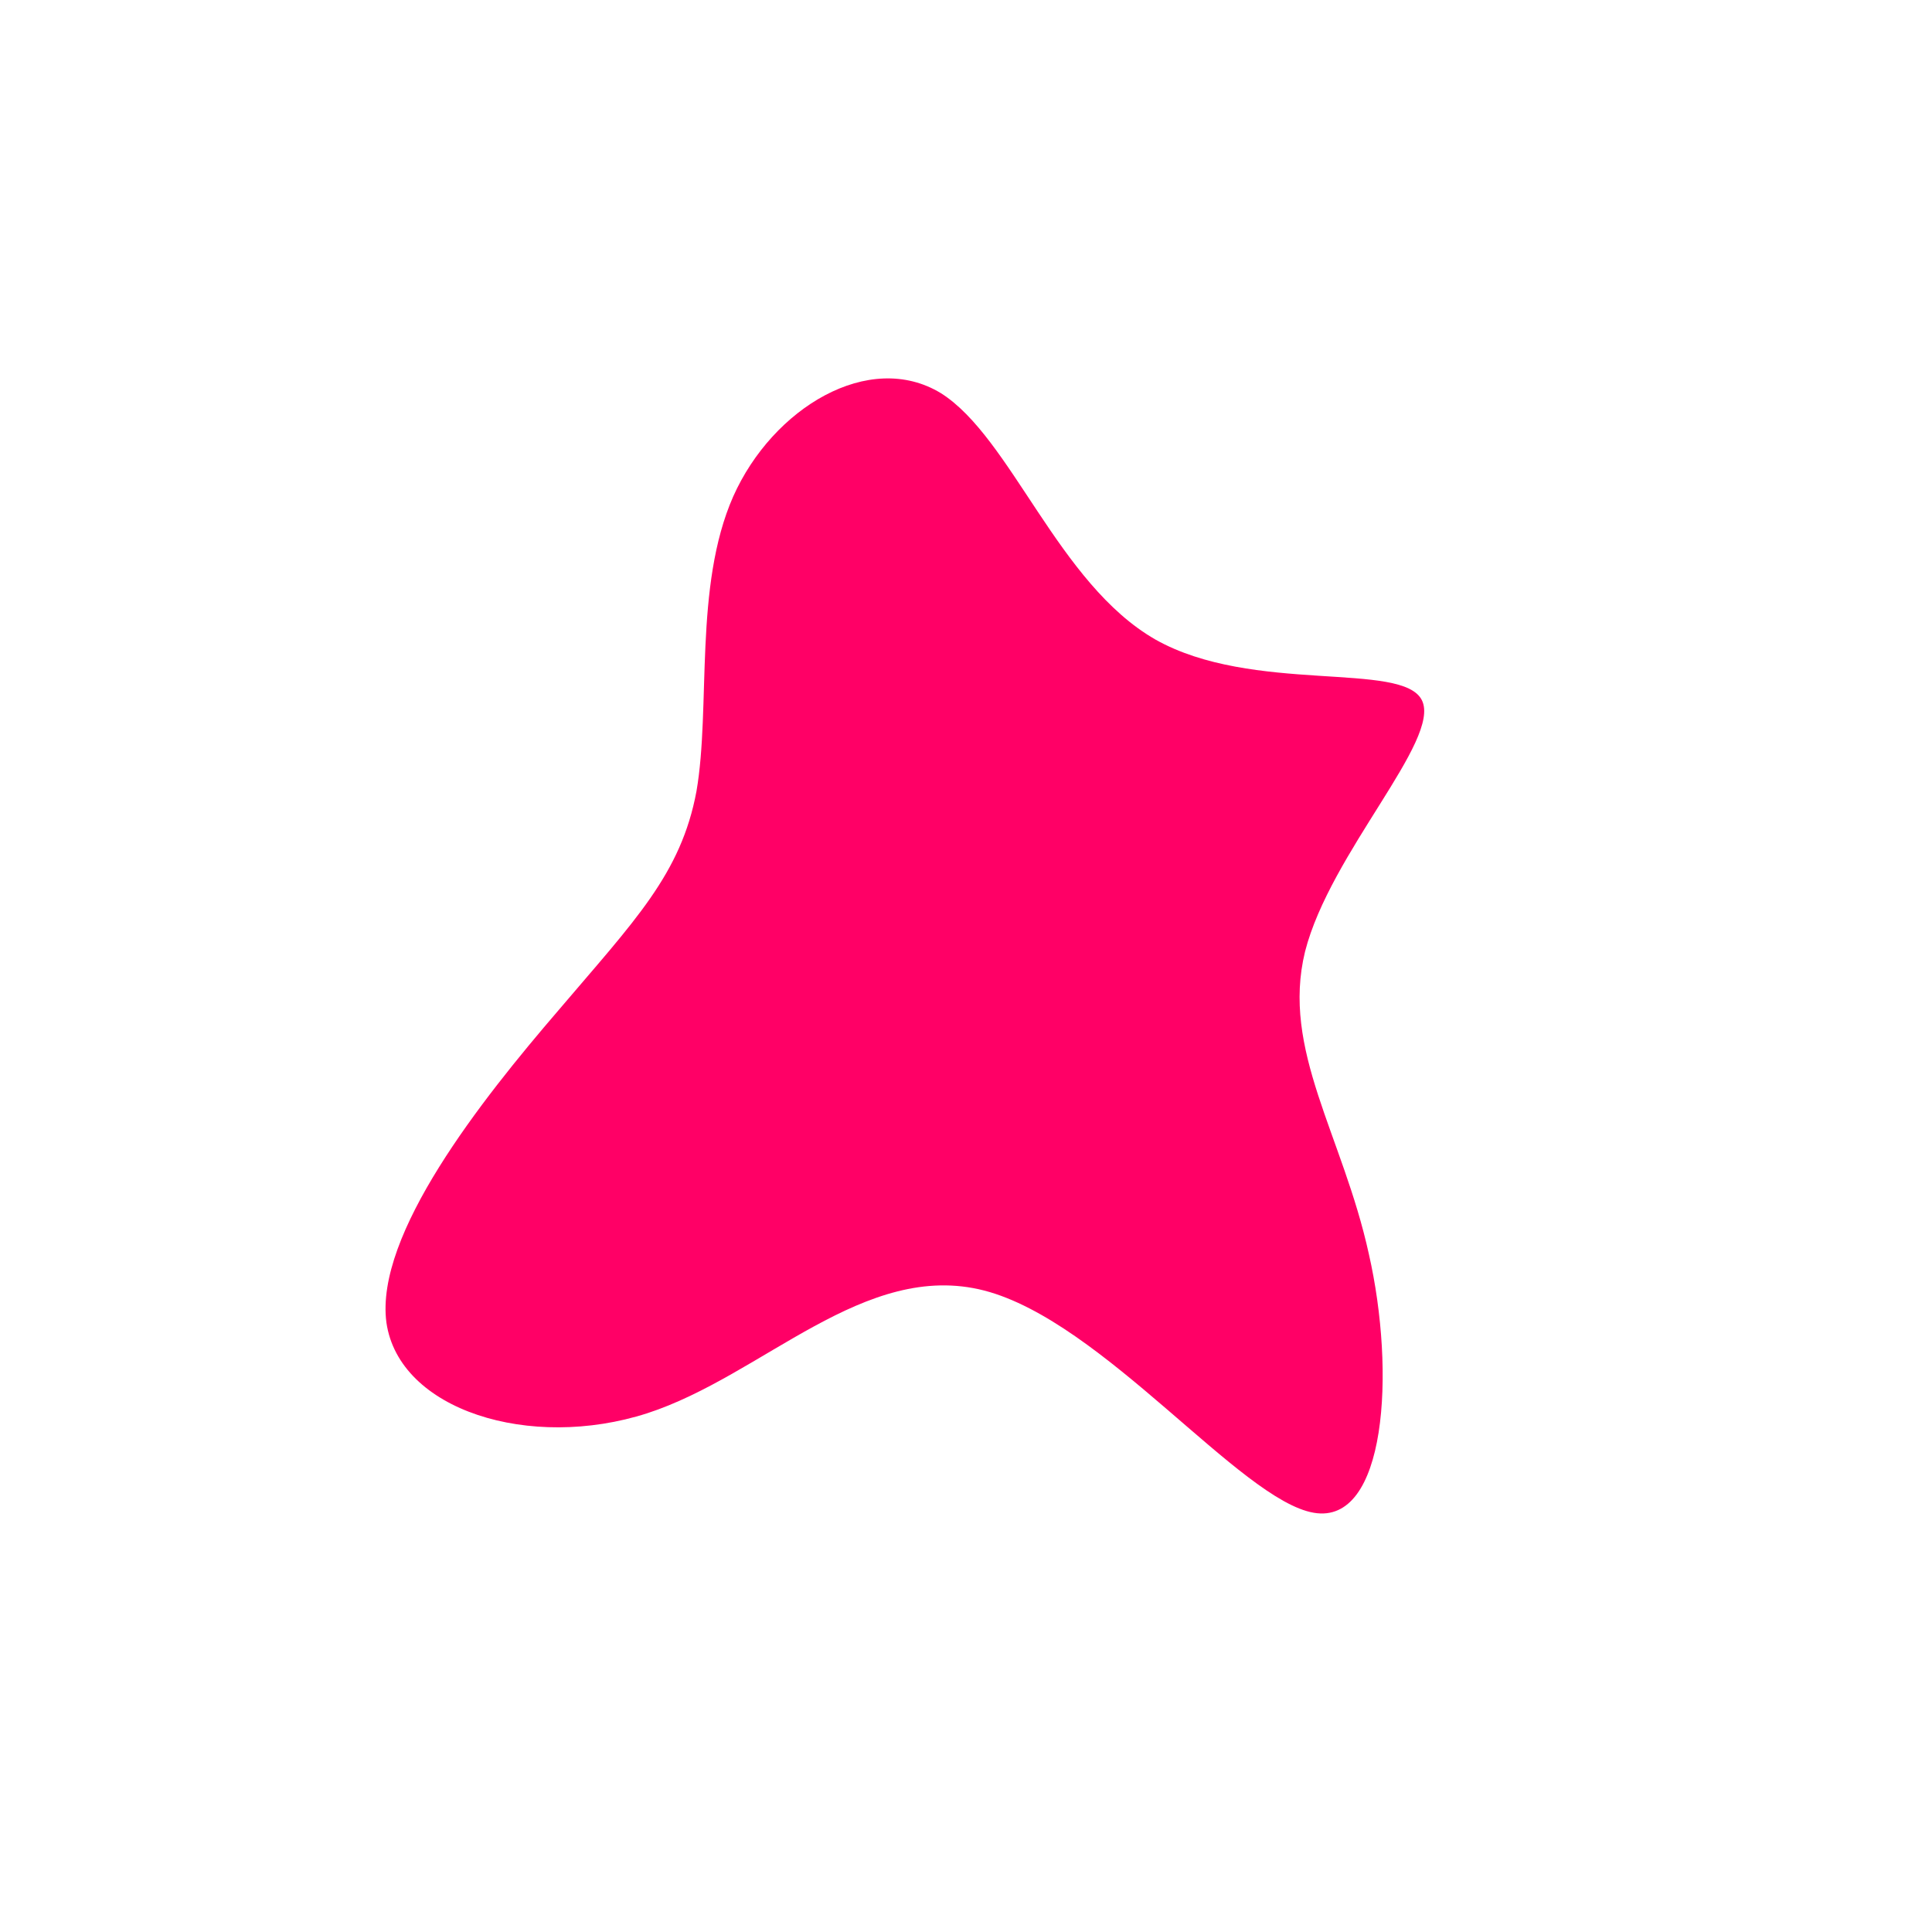
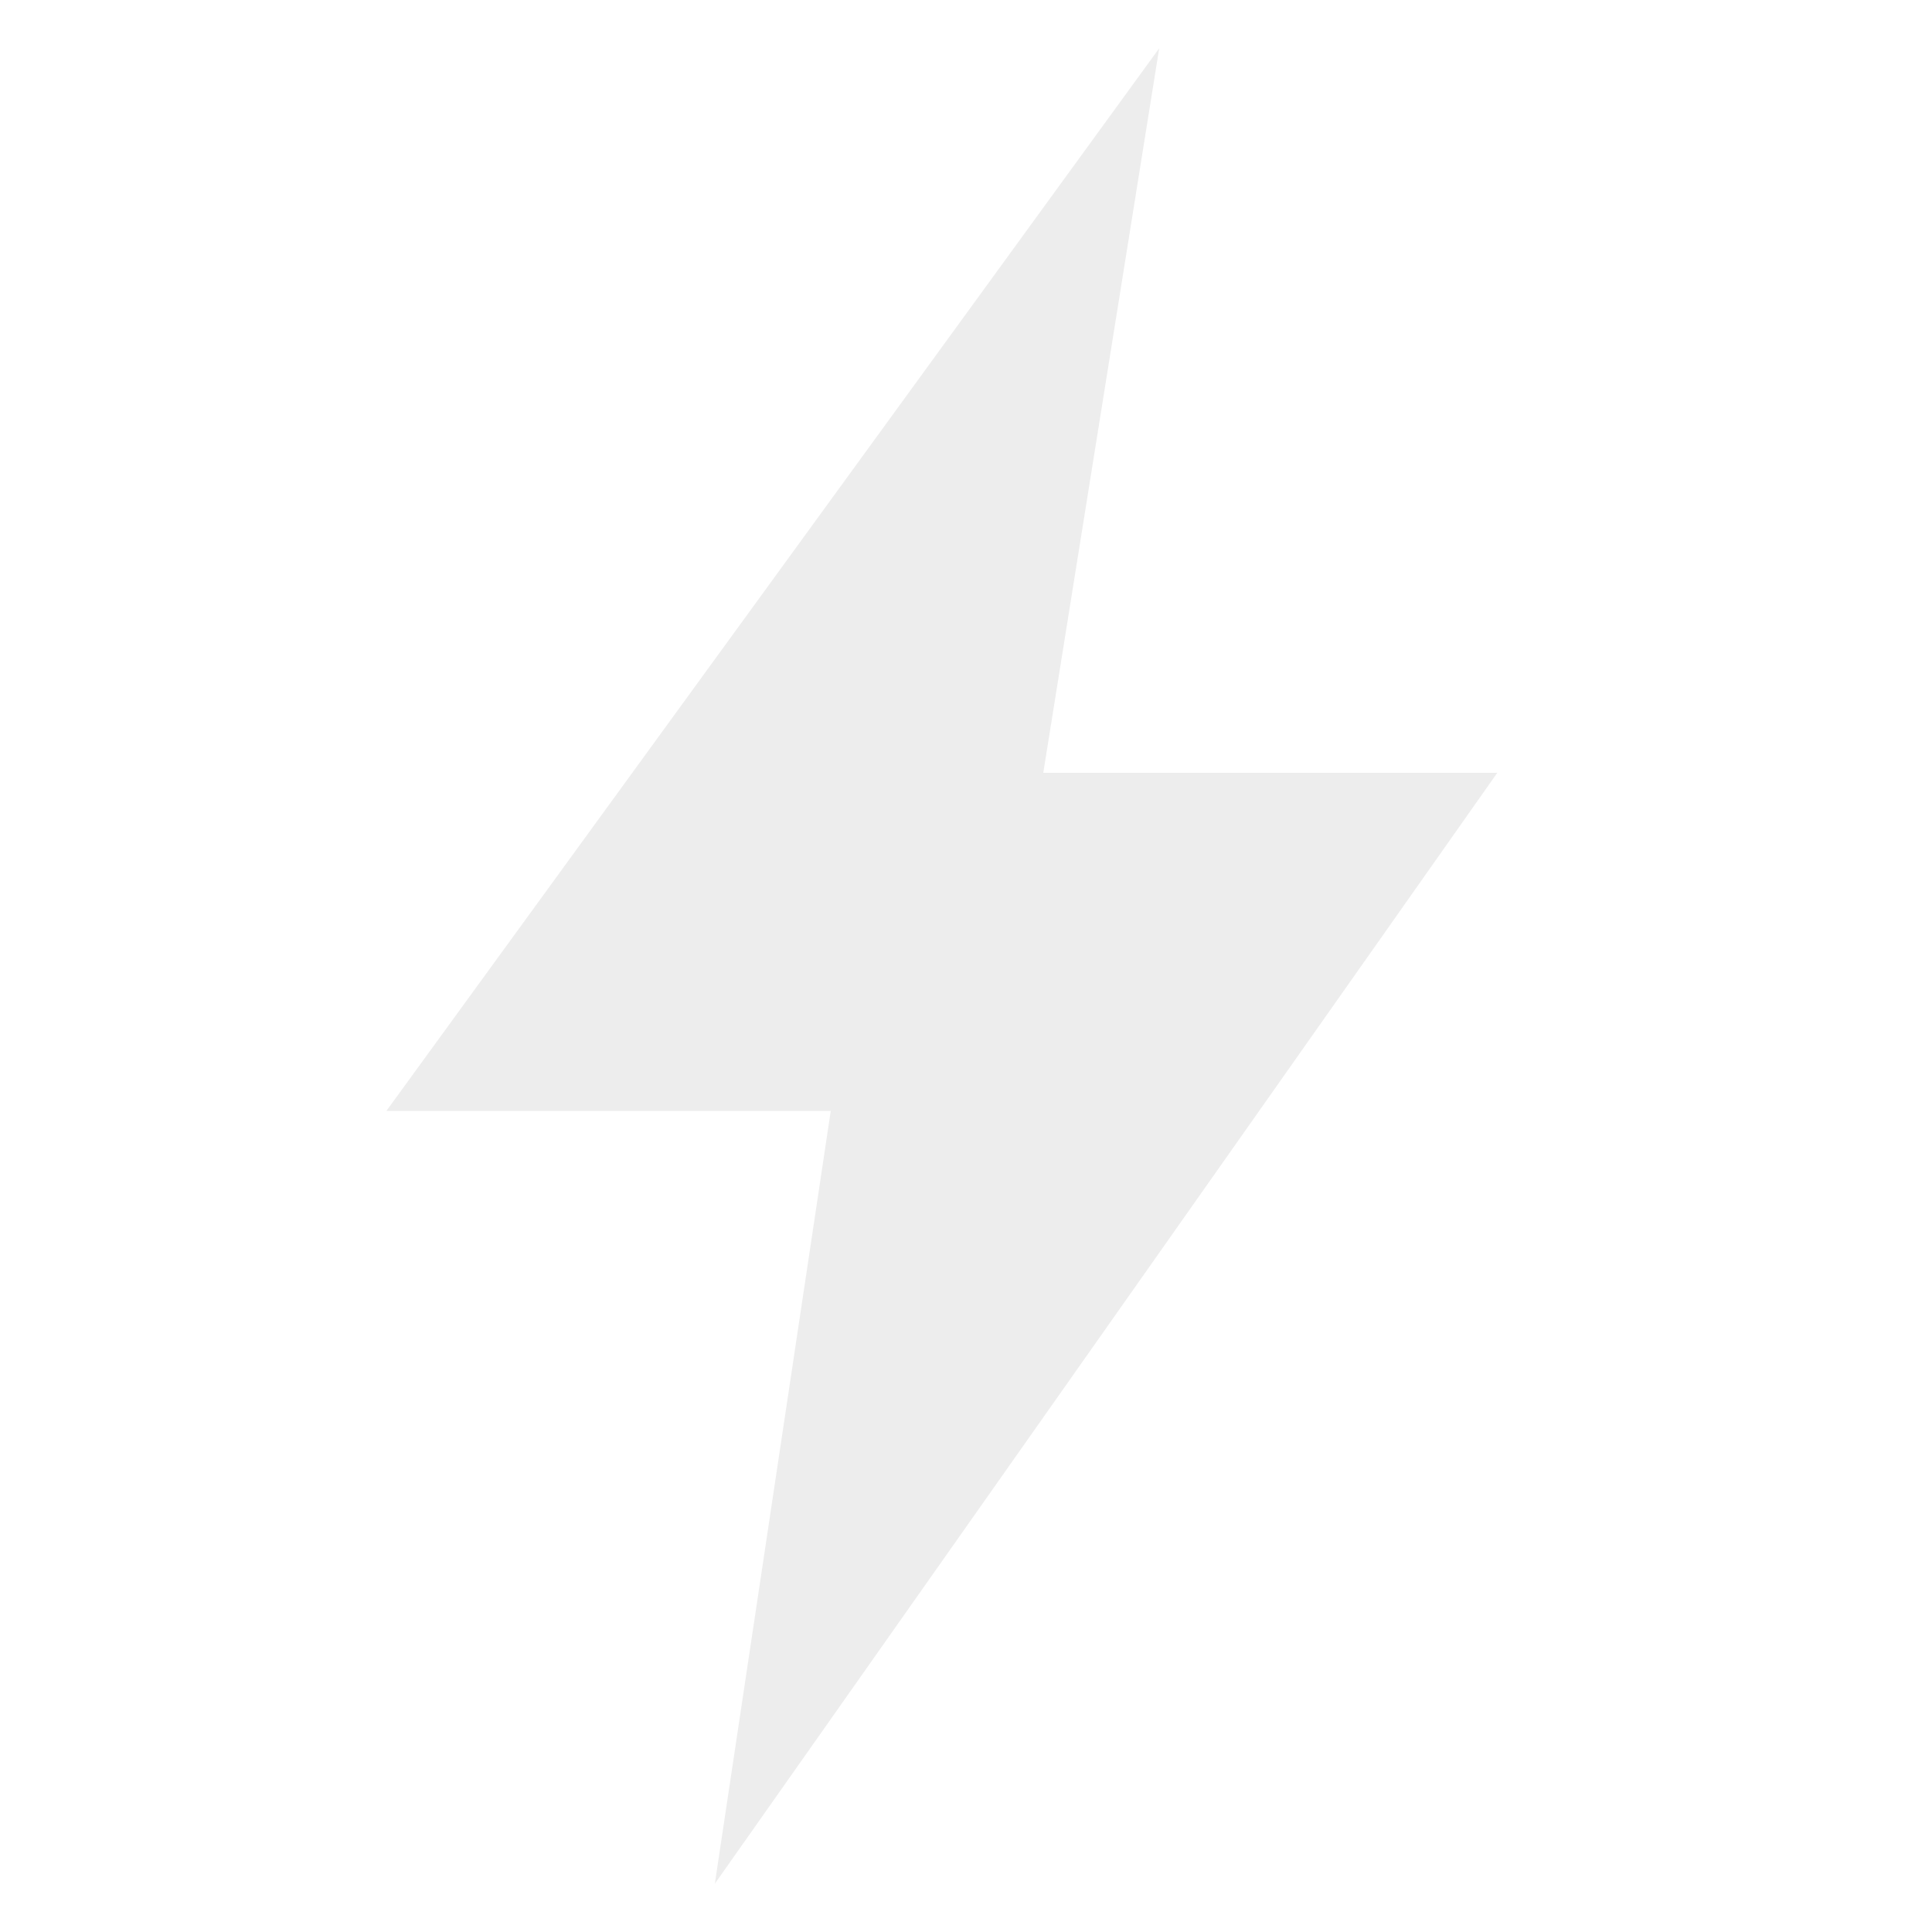
<svg xmlns="http://www.w3.org/2000/svg" width="512" height="512" viewBox="0 0 200 200">
-   <path fill="#ff0066" d="M19.6,-33.8C29.7,-28.1,45.2,-31.6,47.2,-27.5C49.2,-23.4,37.7,-11.7,35.1,-1.5C32.6,8.7,39,17.5,41.7,29.8C44.5,42.1,43.5,57.9,36,56.6C28.4,55.3,14.2,36.8,1.9,33.6C-10.5,30.4,-21,42.4,-33,46.3C-45.1,50.2,-58.7,46,-60,36.9C-61.2,27.8,-50.2,13.9,-42.2,4.6C-34.3,-4.7,-29.5,-9.5,-27.9,-18.1C-26.4,-26.8,-28.2,-39.3,-24.1,-48.6C-20,-57.8,-10,-63.8,-2.6,-59.3C4.7,-54.7,9.5,-39.6,19.6,-33.8Z" transform="translate(100 100)" />
+   <path fill="#ededed" d="M20,-95 L-60,15 L-14,15 L-26,95 L55,-20 L8,-20 Z" transform="translate(100 100)" />
</svg>
